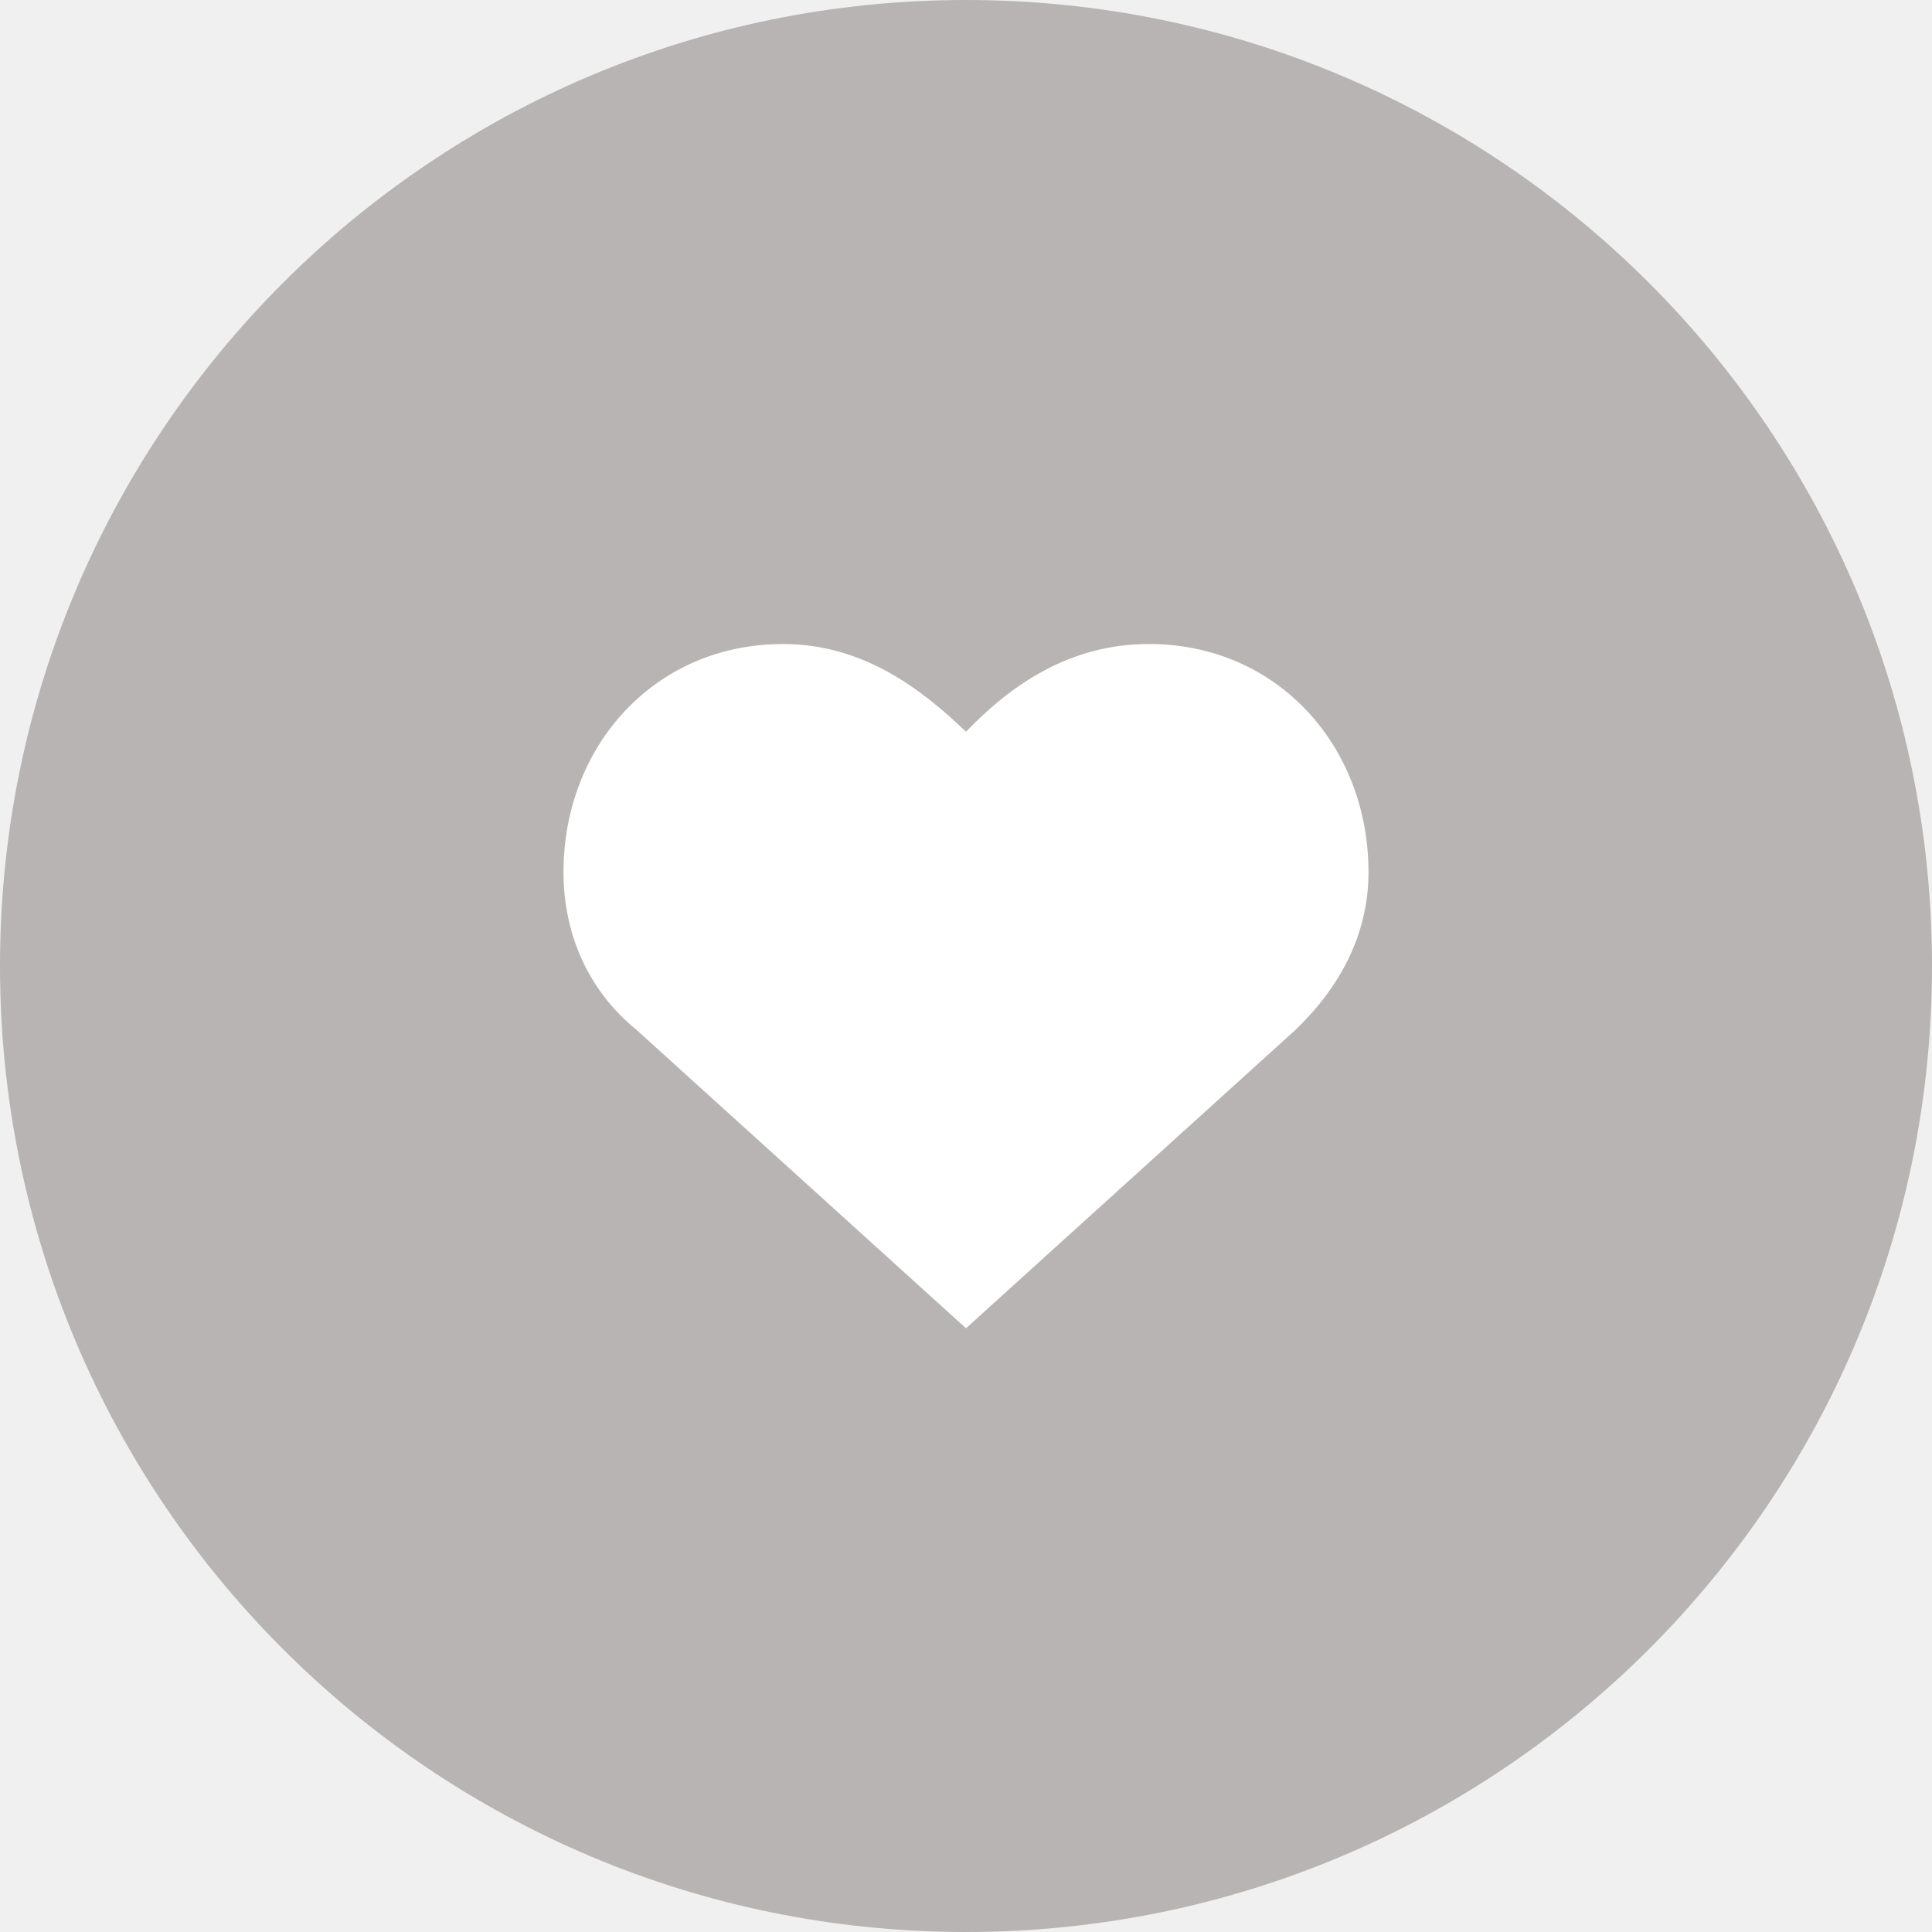
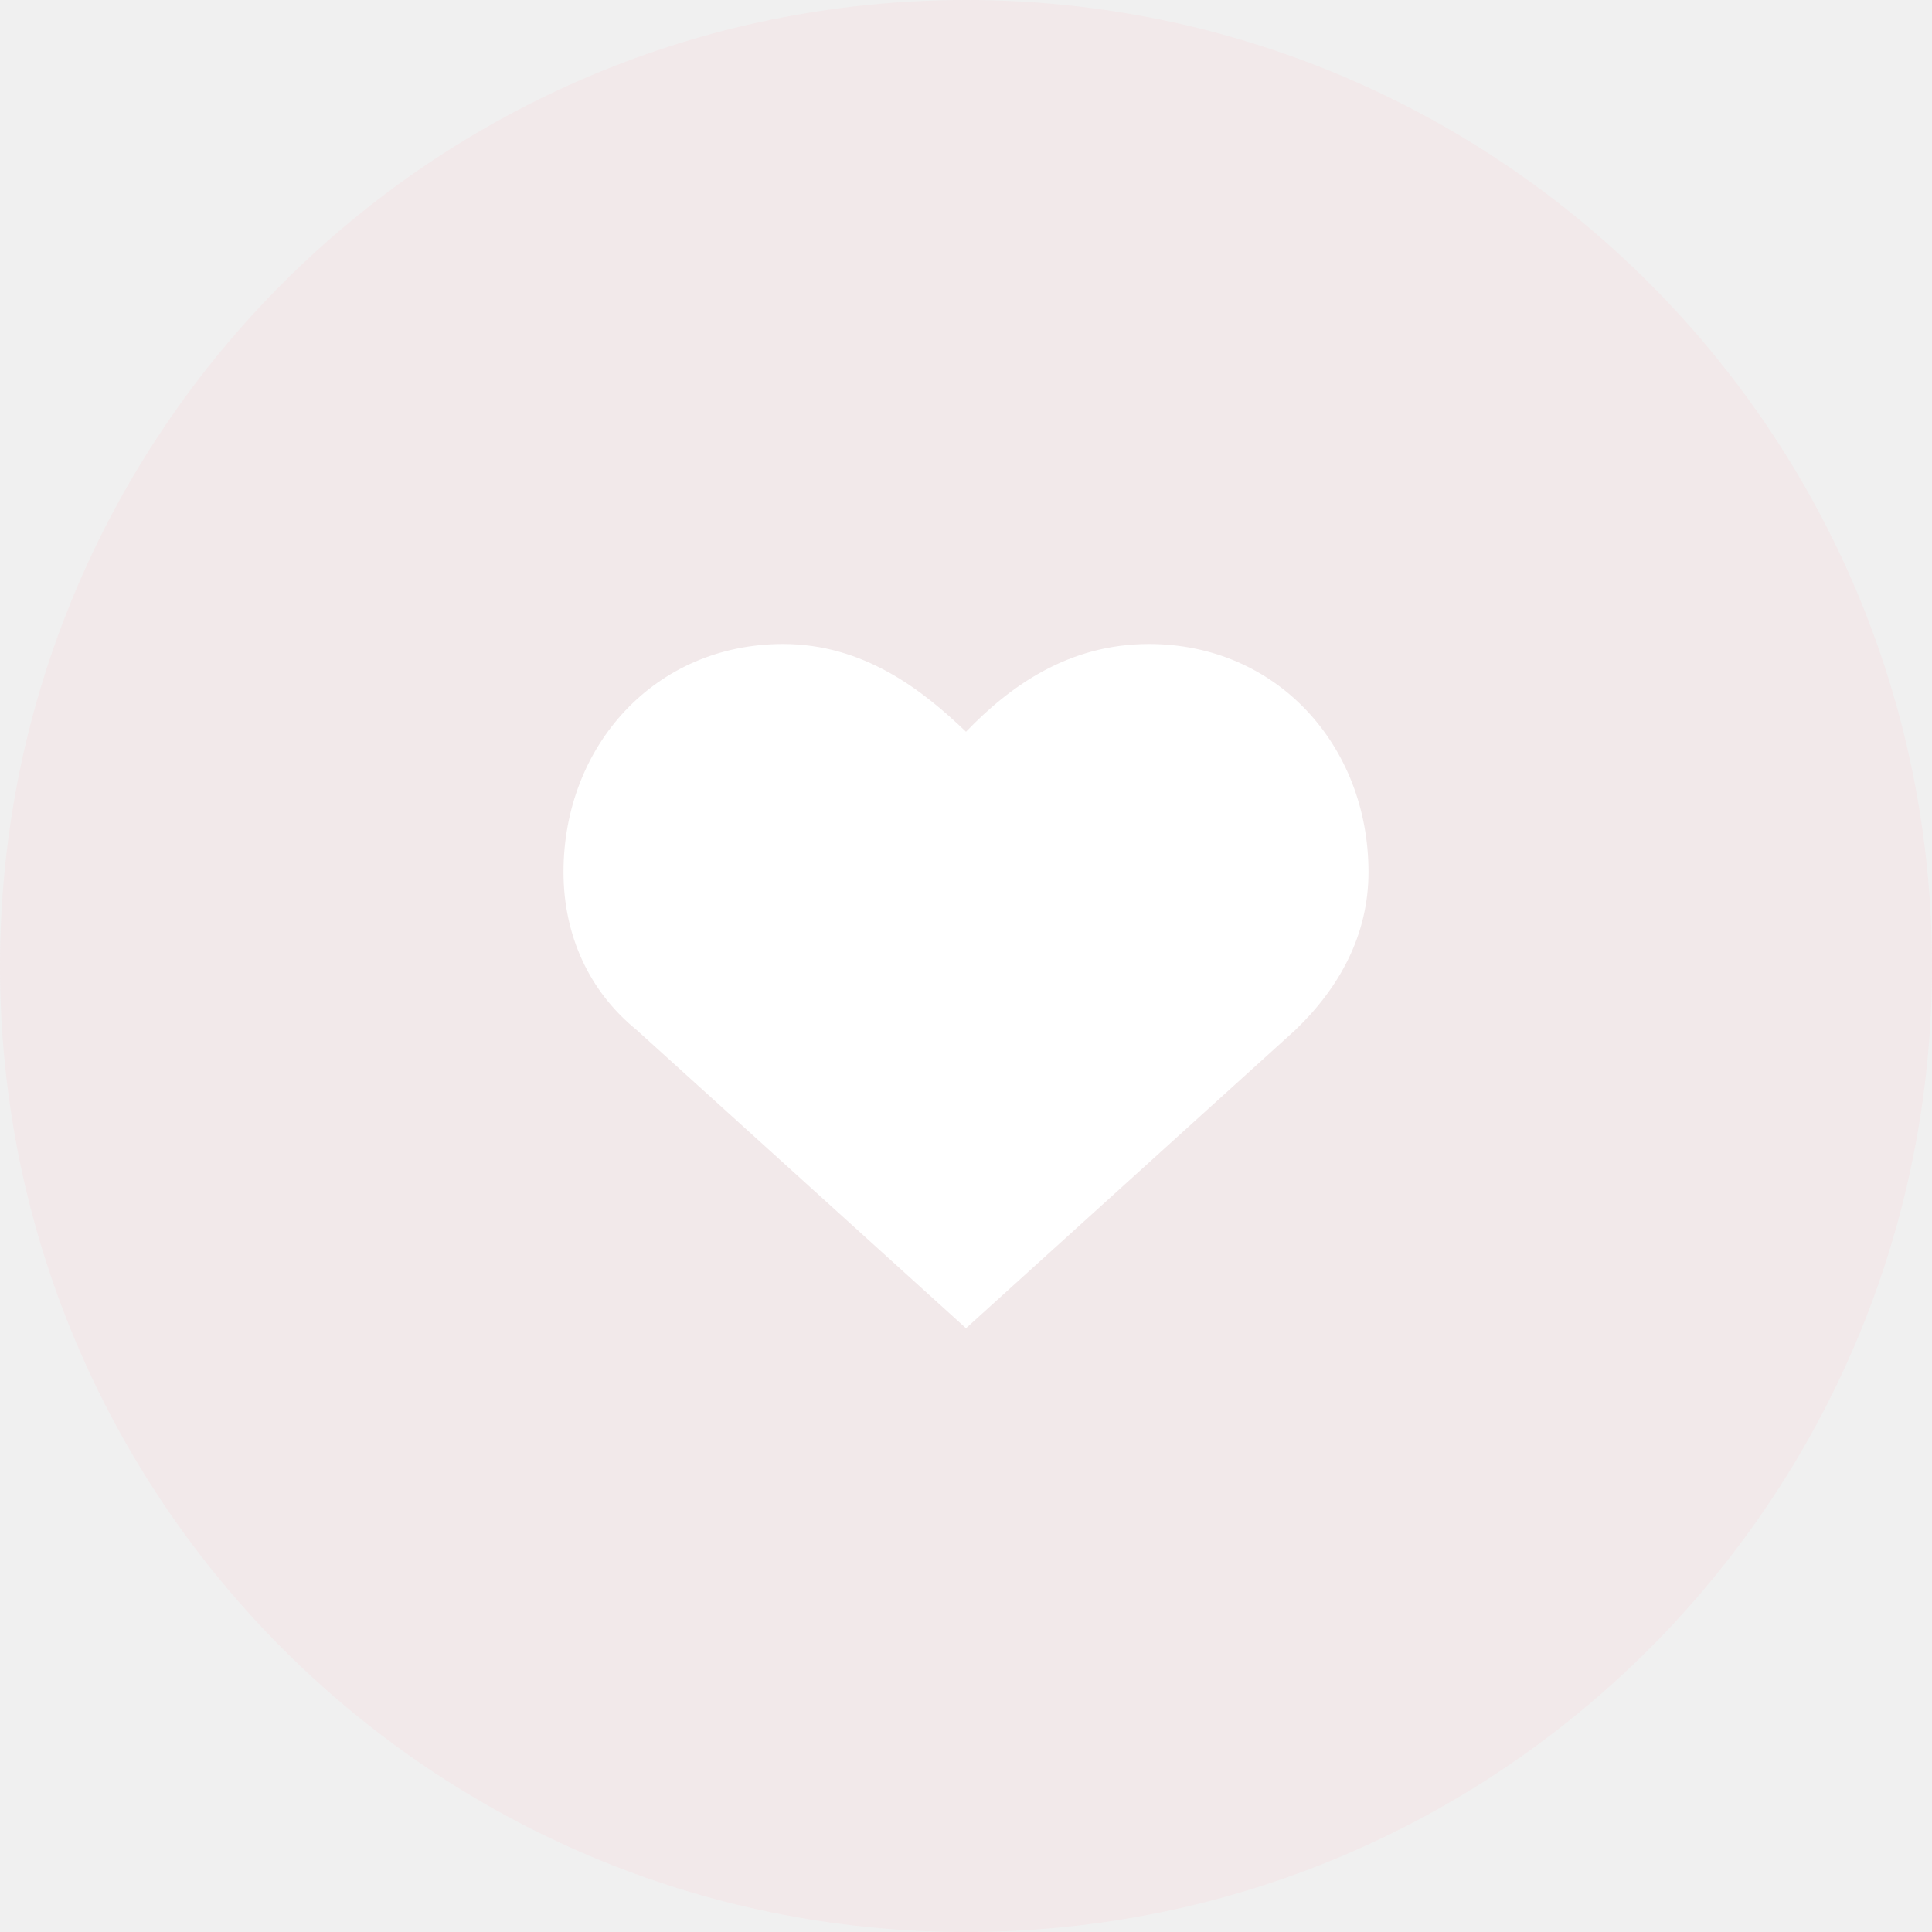
<svg xmlns="http://www.w3.org/2000/svg" width="24" height="24" viewBox="0 0 24 24" fill="none">
-   <rect width="24" height="24" rx="12" fill="#b8b4b4" />
+   <rect width="24" height="24" rx="12" fill="#f2e9ea" />
  <path d="M14.273 8C13.273 8 12.546 8.523 12 9.09C11.454 8.567 10.727 8 9.727 8C8.136 8 7 9.264 7 10.833C7 11.618 7.318 12.315 7.909 12.795L12 16.5L16.091 12.795C16.636 12.272 17 11.618 17 10.833C17 9.264 15.864 8 14.273 8Z" fill="white" />
</svg>
